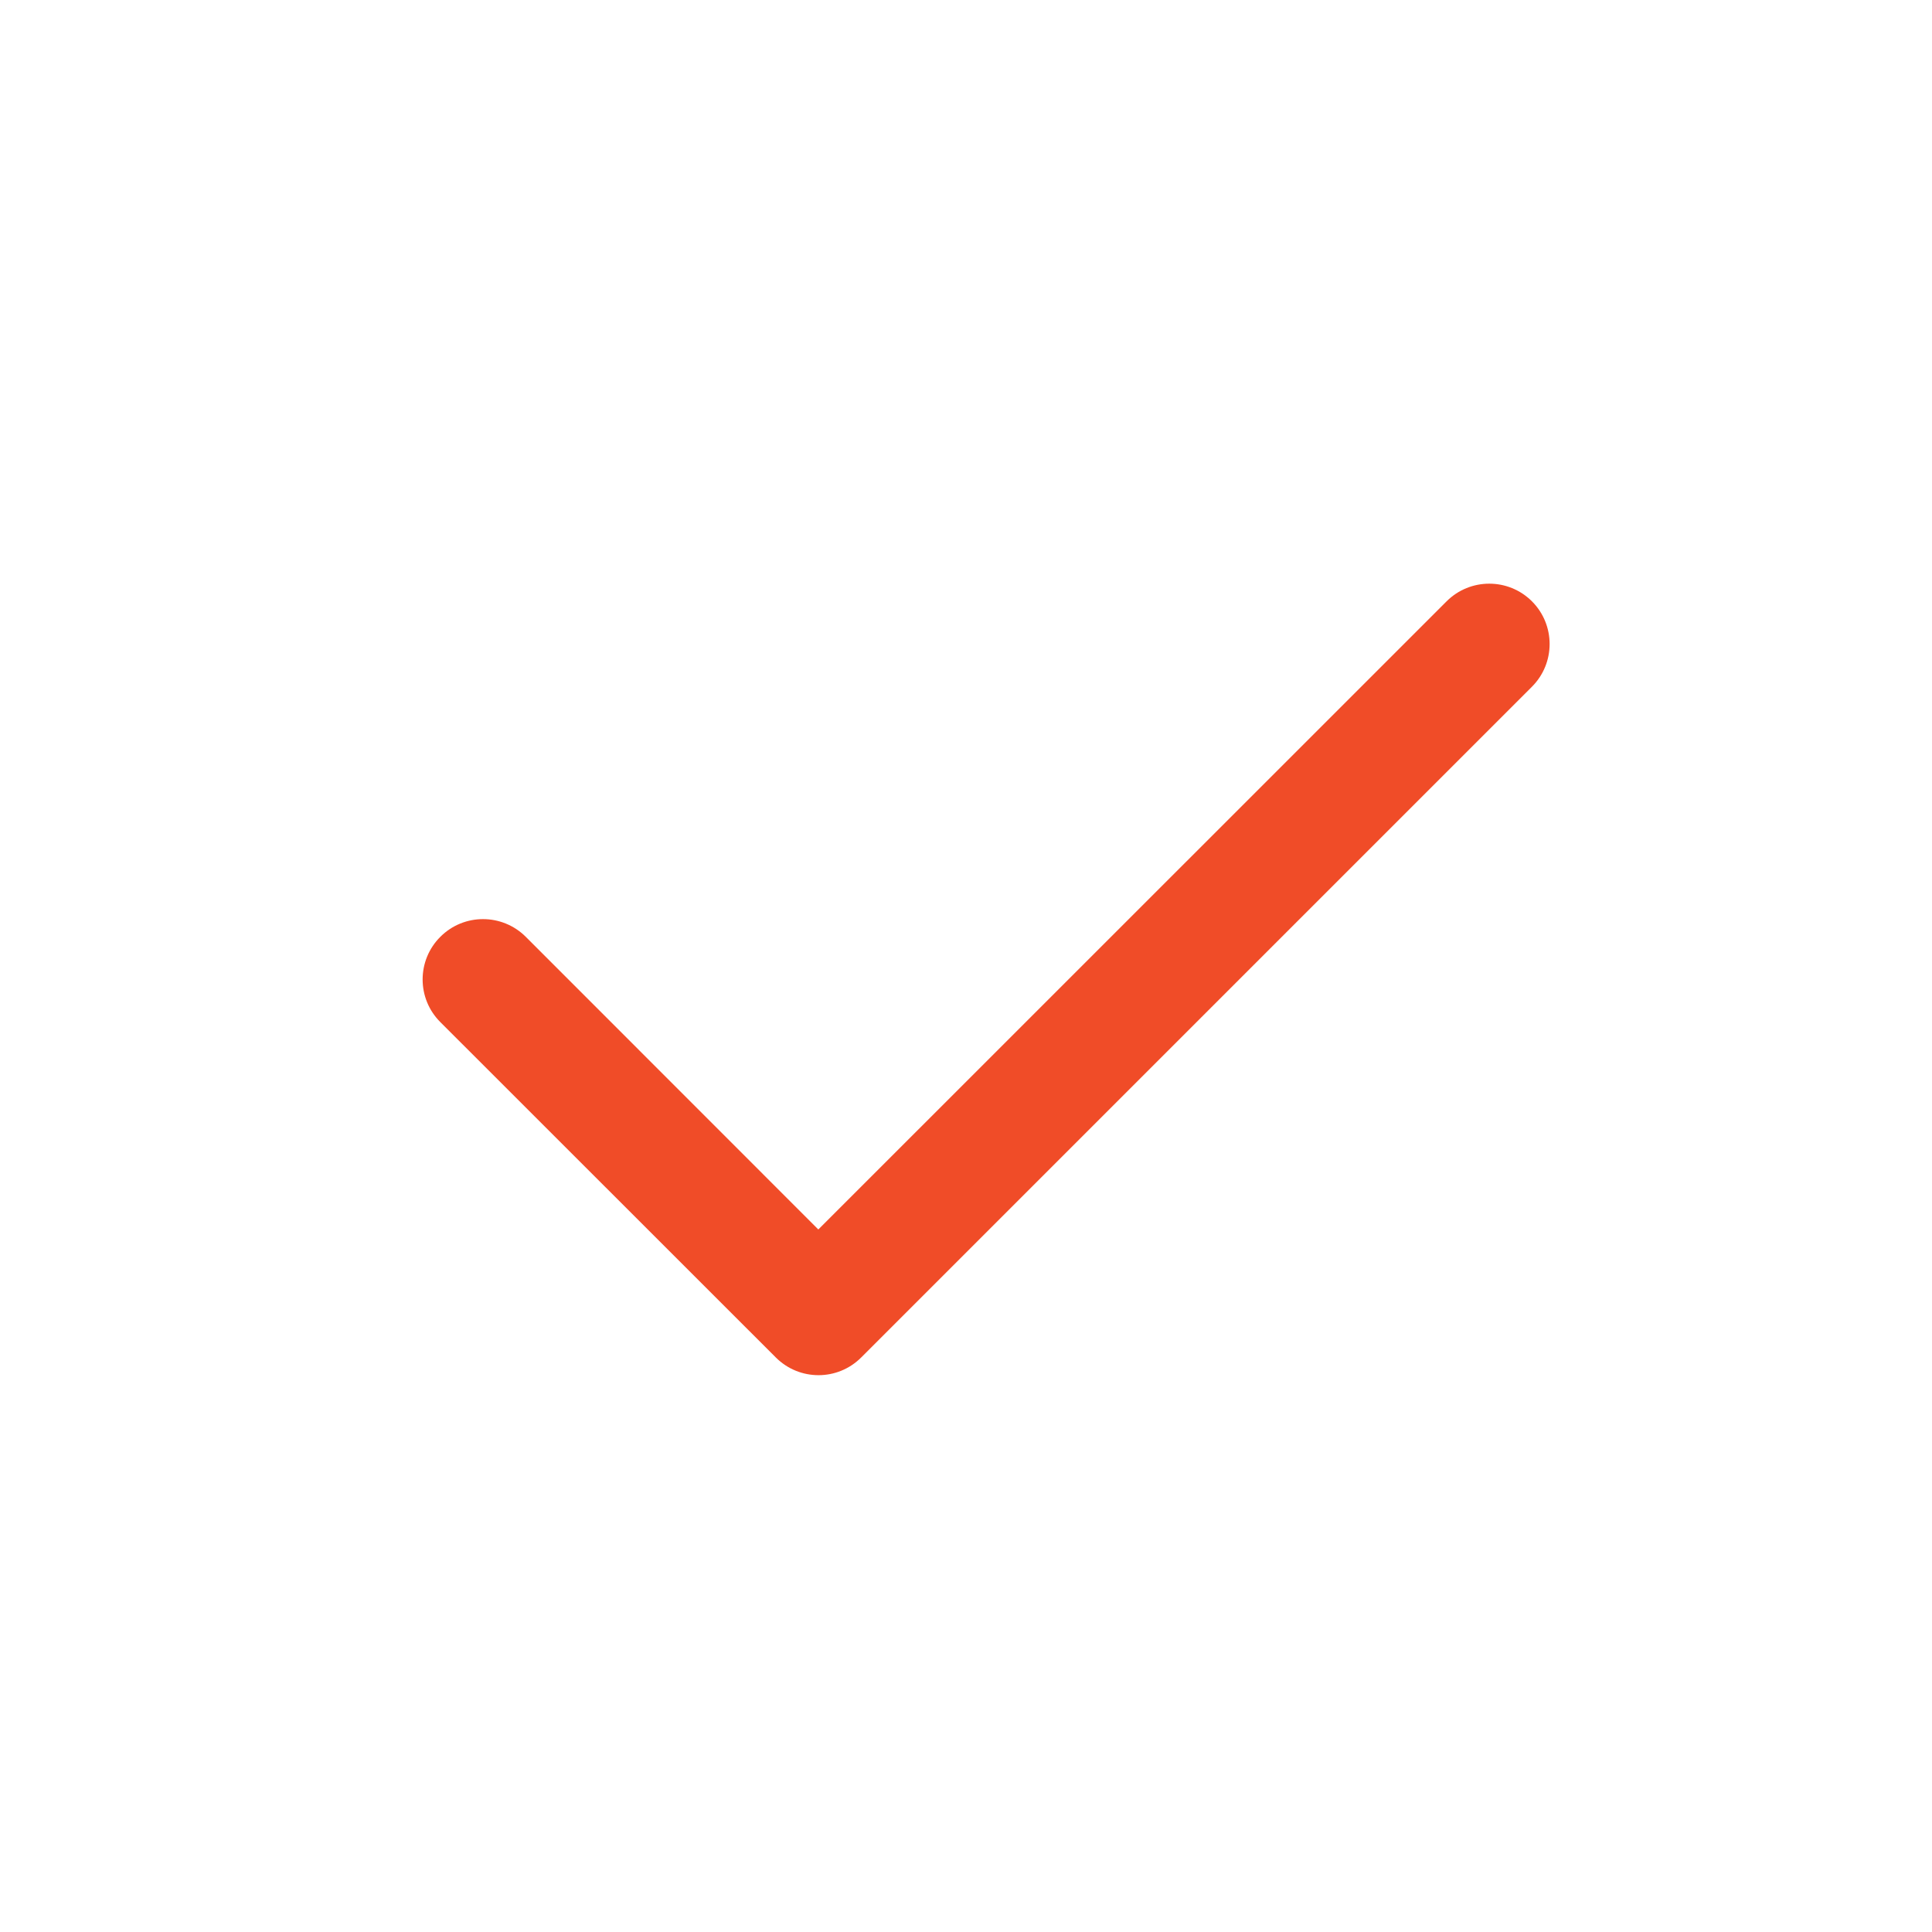
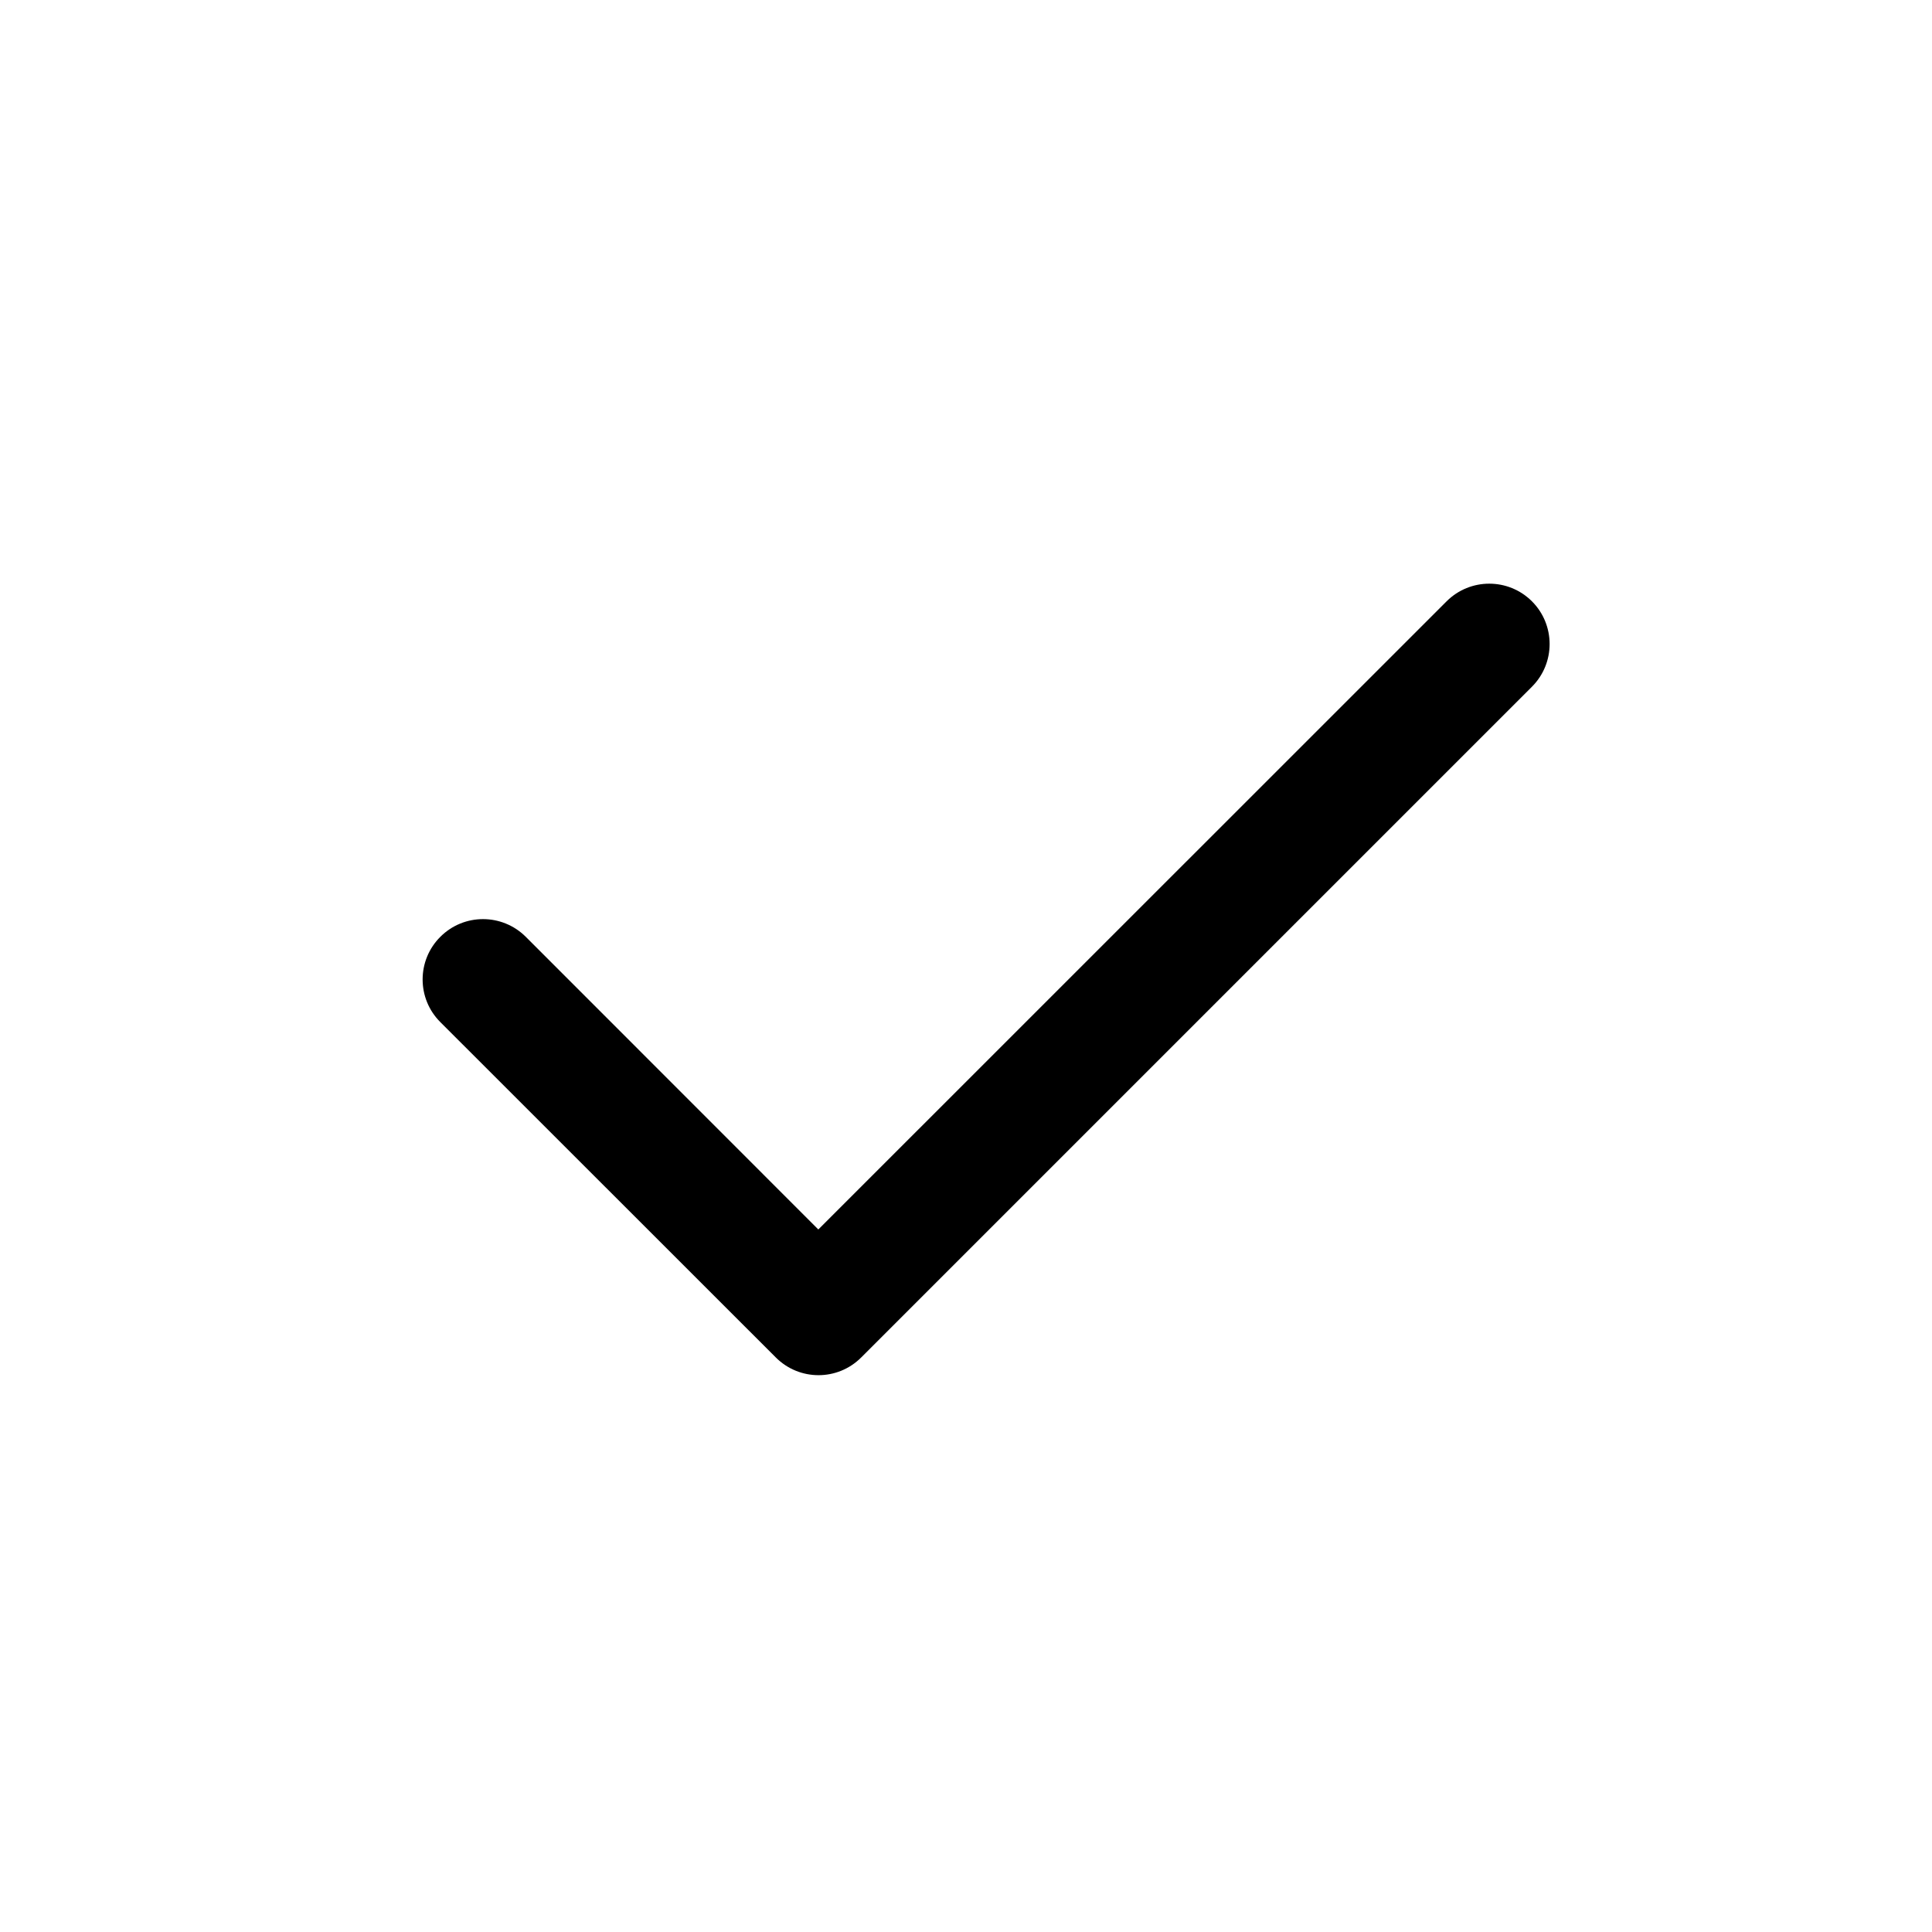
<svg xmlns="http://www.w3.org/2000/svg" width="16" height="16" viewBox="0 0 16 16" fill="none">
-   <path d="M11.98 4.98C12.175 4.785 12.492 4.785 12.687 4.98C12.882 5.175 12.882 5.492 12.687 5.687L7.132 11.242C6.936 11.438 6.62 11.437 6.425 11.242L3.647 8.465C3.451 8.27 3.451 7.953 3.647 7.758C3.842 7.563 4.158 7.563 4.354 7.758L6.777 10.182L11.98 4.98Z" fill="#F04C28" />
+   <path d="M11.98 4.98C12.175 4.785 12.492 4.785 12.687 4.98C12.882 5.175 12.882 5.492 12.687 5.687L7.132 11.242C6.936 11.438 6.62 11.437 6.425 11.242L3.647 8.465C3.451 8.27 3.451 7.953 3.647 7.758C3.842 7.563 4.158 7.563 4.354 7.758L6.777 10.182L11.98 4.98Z" fill="currentColor" />
</svg>
